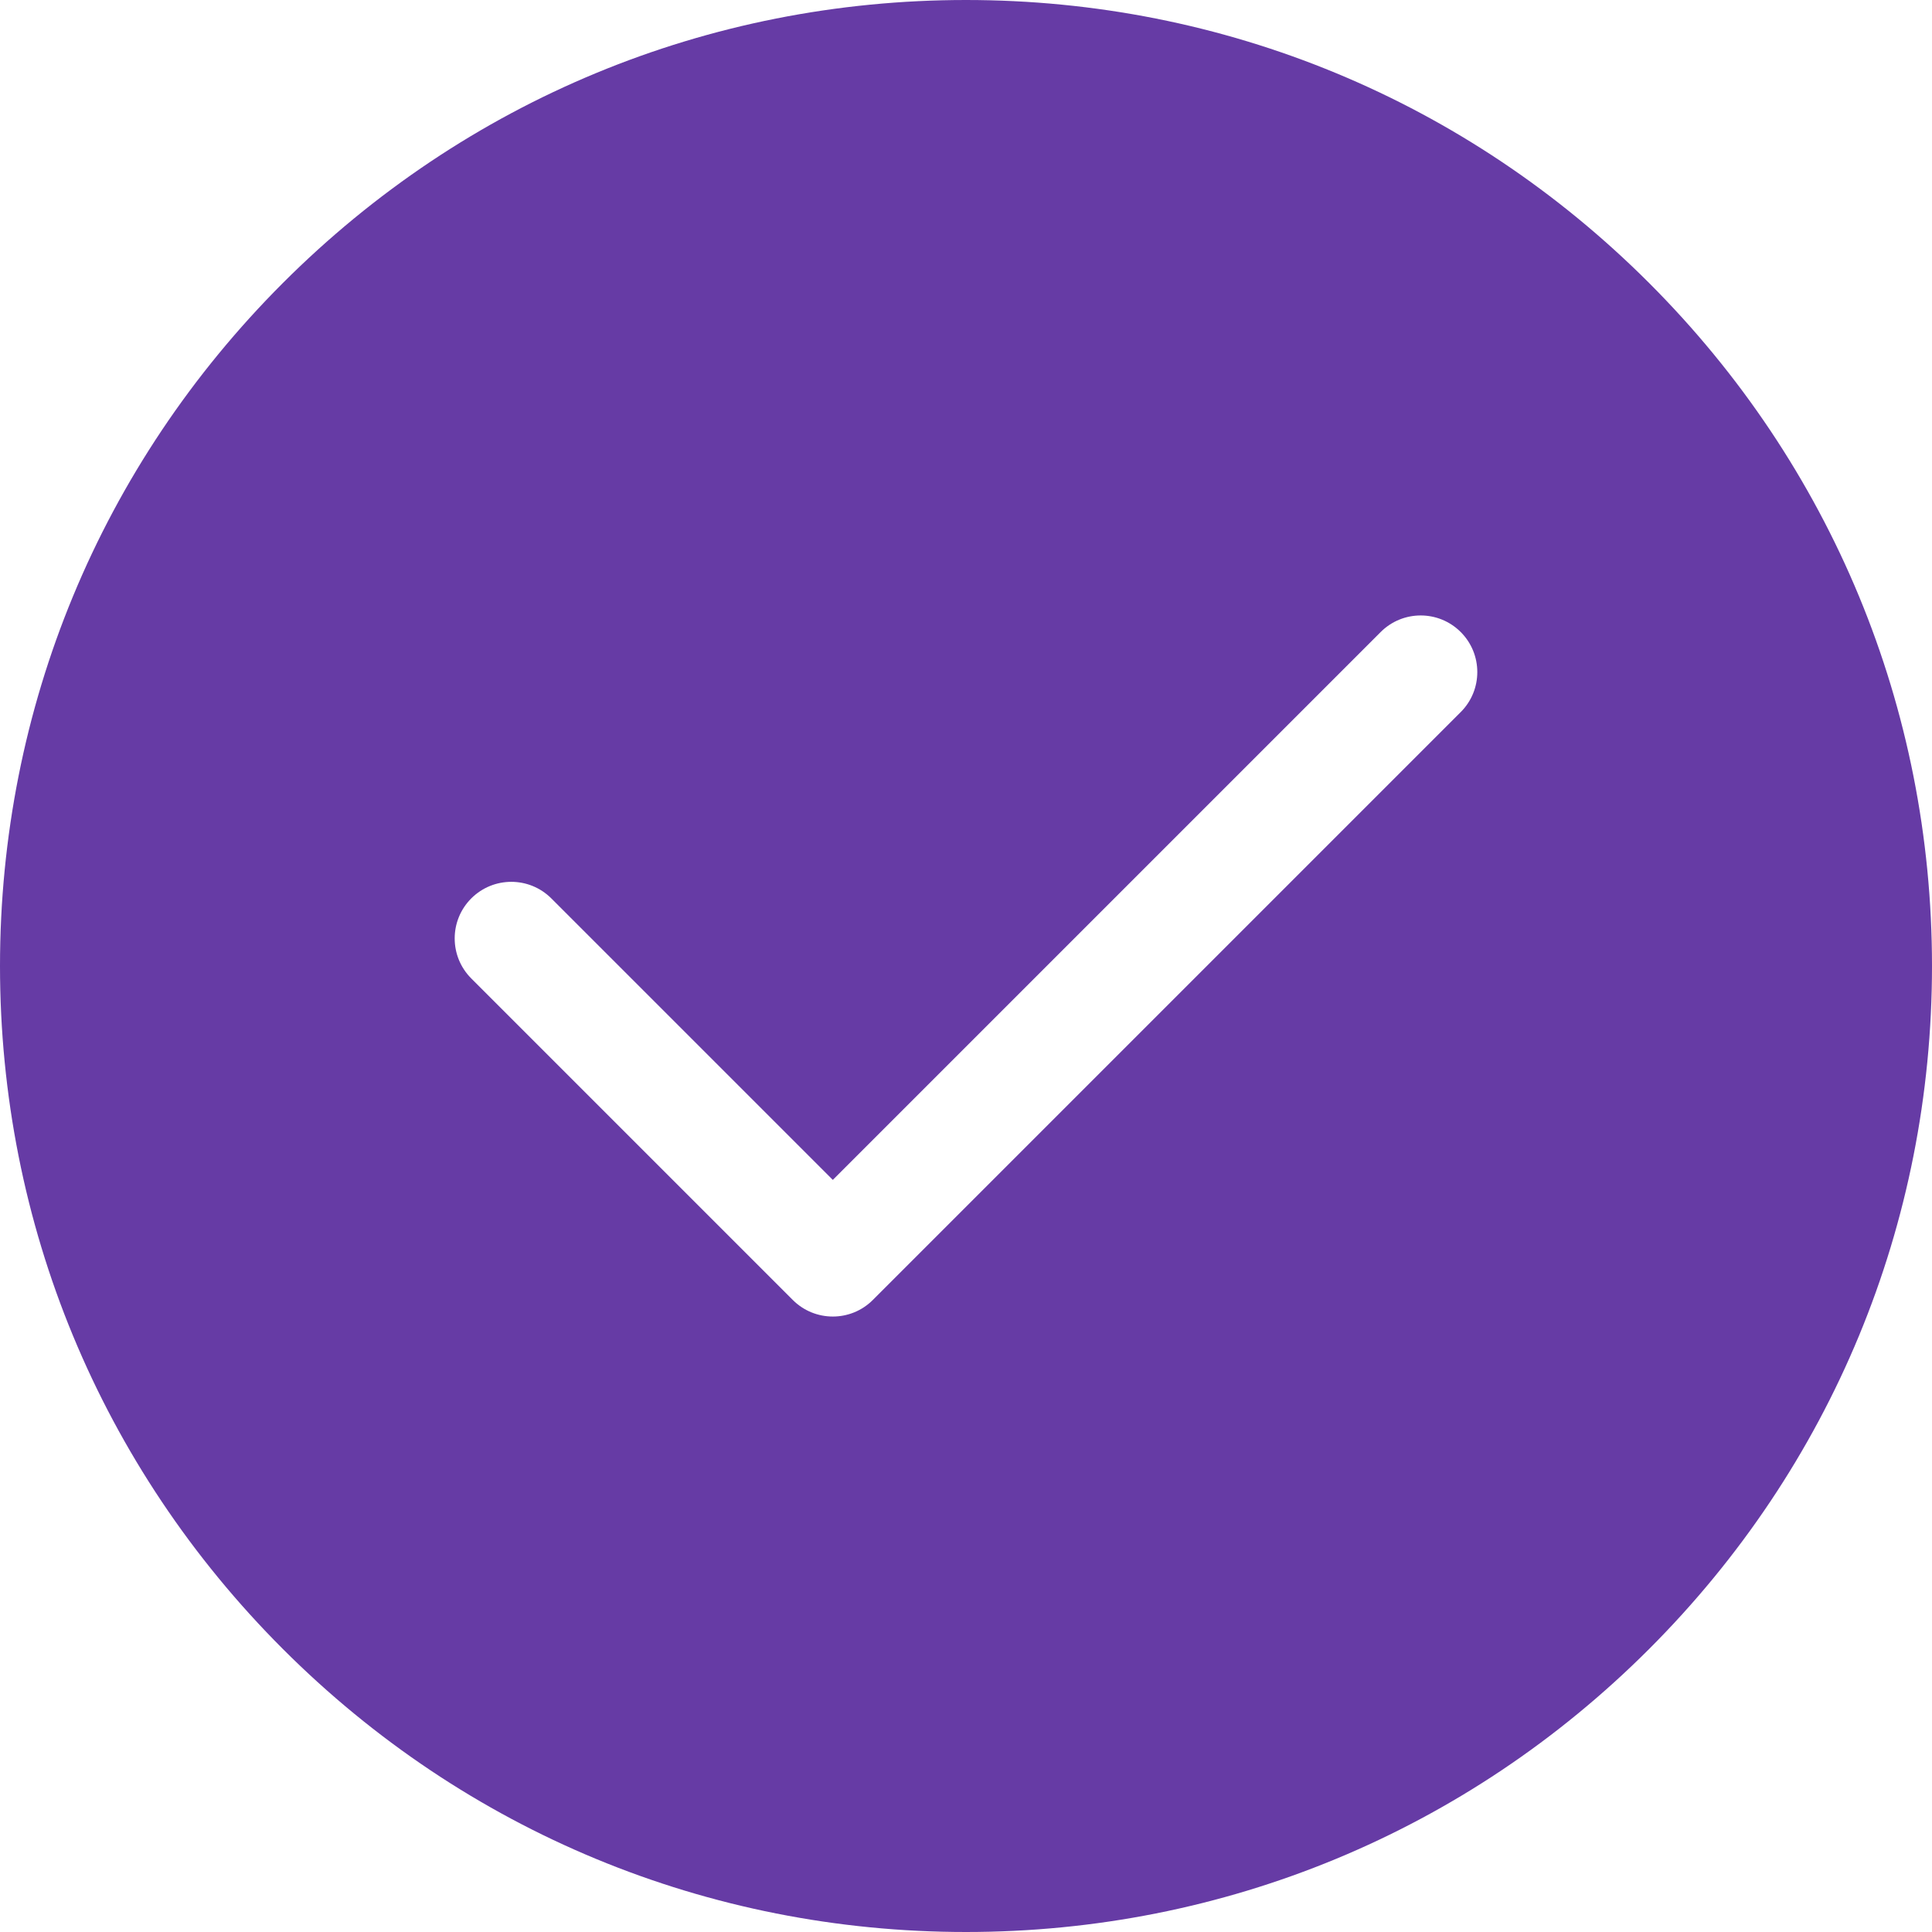
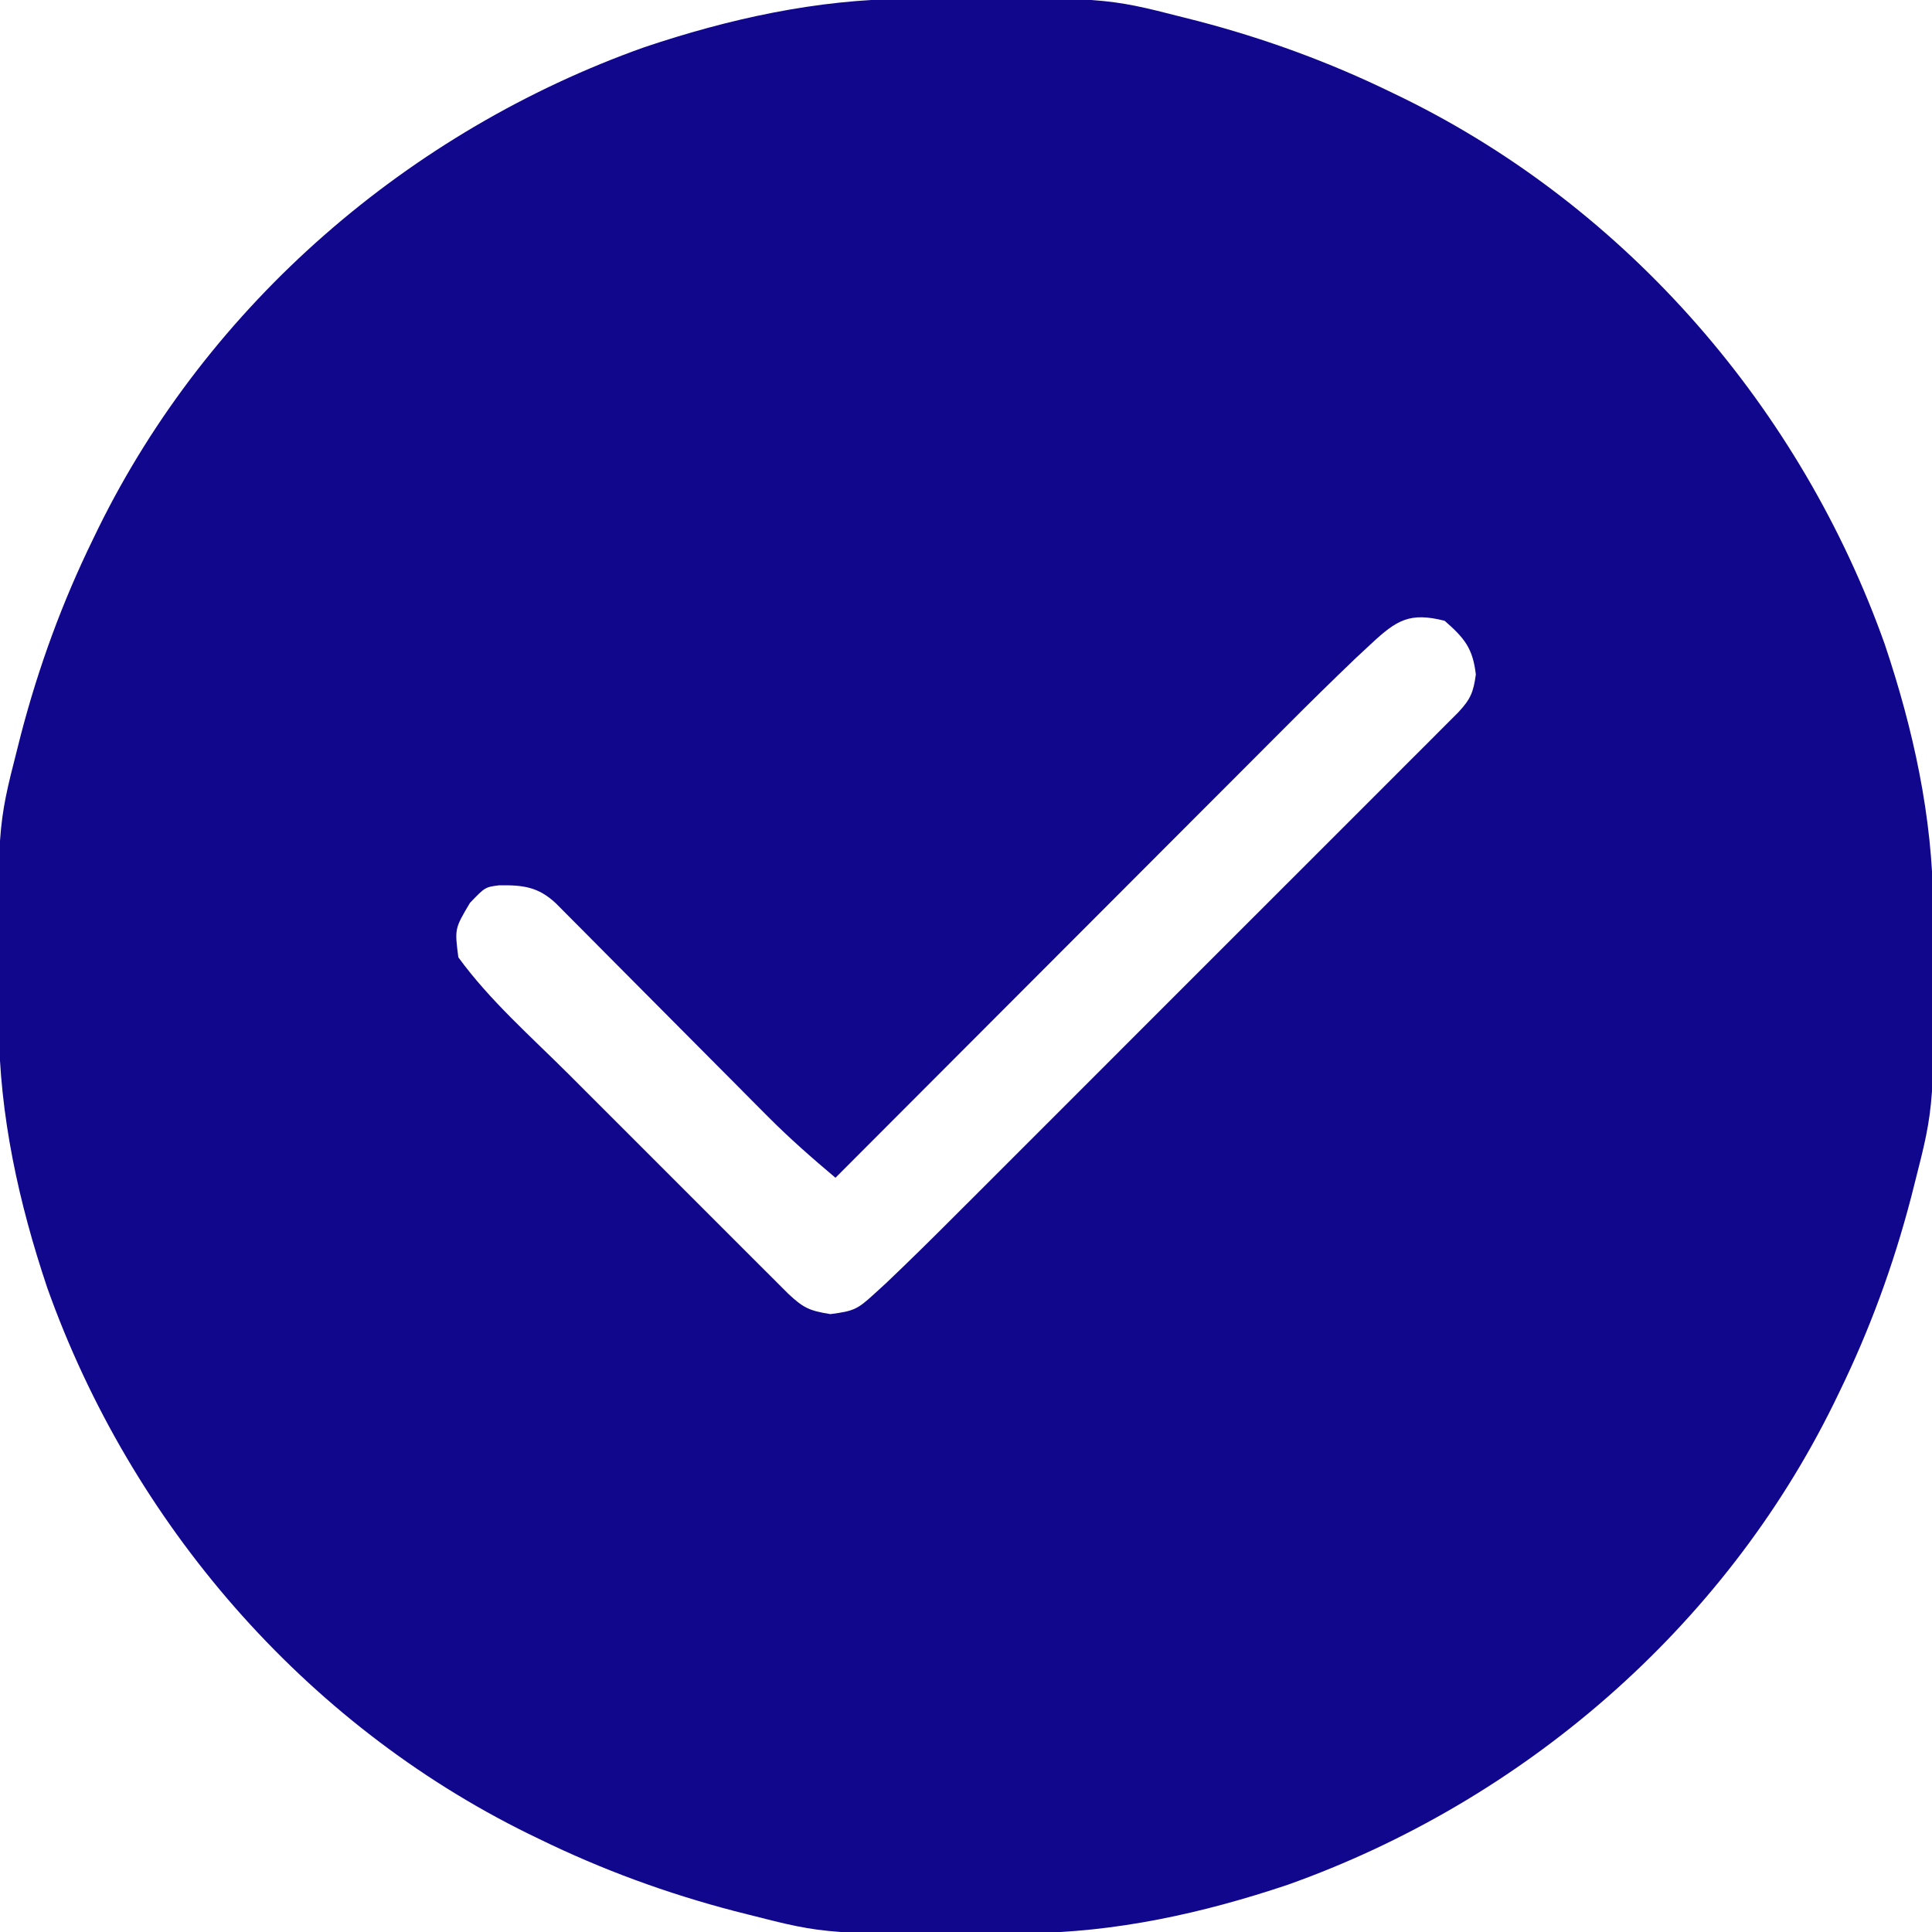
- <svg xmlns="http://www.w3.org/2000/svg" width="80" height="80" viewBox="0 0 80 80" fill="none">
-   <path d="M68.284 11.716C60.729 4.161 50.684 0 40 0C29.316 0 19.271 4.161 11.716 11.716C4.161 19.271 0 29.316 0 40C0 50.684 4.161 60.729 11.716 68.284C19.271 75.839 29.316 80 40 80C50.684 80 60.729 75.839 68.284 68.284C75.839 60.729 80 50.684 80 40C80 29.316 75.839 19.271 68.284 11.716ZM60.485 29.486L36.142 53.829C35.685 54.286 35.085 54.515 34.485 54.515C33.885 54.515 33.285 54.286 32.828 53.829L19.515 40.516C18.599 39.601 18.599 38.116 19.514 37.201C20.43 36.286 21.914 36.286 22.829 37.201L34.485 48.857L57.171 26.171C58.086 25.256 59.57 25.256 60.485 26.171C61.401 27.087 61.401 28.571 60.485 29.486Z" fill="#663BA5" />
+ <svg xmlns="http://www.w3.org/2000/svg" version="1.1" width="333" height="333">
+   <path d="M0 0 C0.759 -0.007 1.518 -0.014 2.299 -0.021 C34.265 -0.251 34.265 -0.251 47.793 3.203 C48.599 3.407 49.405 3.611 50.235 3.821 C61.891 6.87 72.969 10.923 83.793 16.203 C84.425 16.51 85.058 16.816 85.709 17.132 C124.413 36.164 154.223 70.7 168.648 111.238 C173.552 125.837 176.9 140.965 176.996 156.41 C177.003 157.169 177.01 157.928 177.017 158.709 C177.247 190.675 177.247 190.675 173.793 204.203 C173.589 205.009 173.385 205.815 173.175 206.646 C170.127 218.302 166.073 229.379 160.793 240.203 C160.486 240.836 160.18 241.468 159.864 242.12 C140.832 280.824 106.296 310.633 65.758 325.059 C51.159 329.962 36.031 333.31 20.586 333.406 C19.827 333.413 19.068 333.42 18.287 333.428 C-13.679 333.658 -13.679 333.658 -27.207 330.203 C-28.013 329.999 -28.819 329.795 -29.649 329.585 C-41.306 326.537 -52.383 322.483 -63.207 317.203 C-63.839 316.896 -64.472 316.59 -65.124 316.274 C-103.827 297.243 -133.637 262.707 -148.062 222.168 C-152.966 207.569 -156.314 192.442 -156.41 176.996 C-156.417 176.237 -156.424 175.479 -156.432 174.697 C-156.661 142.732 -156.661 142.732 -153.207 129.203 C-153.003 128.397 -152.799 127.591 -152.589 126.761 C-149.541 115.105 -145.487 104.027 -140.207 93.203 C-139.9 92.571 -139.594 91.938 -139.278 91.287 C-120.246 52.583 -85.71 22.773 -45.172 8.348 C-30.573 3.444 -15.445 0.096 0 0 Z M80.094 111.199 C79.215 112.016 78.336 112.834 77.431 113.677 C73.464 117.476 69.547 121.318 65.671 125.211 C64.821 126.061 63.971 126.911 63.096 127.787 C60.799 130.084 58.505 132.383 56.211 134.684 C53.801 137.1 51.389 139.513 48.976 141.926 C44.424 146.482 39.874 151.04 35.324 155.6 C30.139 160.796 24.95 165.99 19.762 171.184 C9.102 181.854 -1.554 192.527 -12.207 203.203 C-16.253 199.795 -20.186 196.348 -23.917 192.591 C-24.771 191.733 -25.625 190.876 -26.505 189.993 C-27.403 189.086 -28.301 188.18 -29.227 187.246 C-30.176 186.293 -31.125 185.34 -32.074 184.387 C-35.059 181.391 -38.04 178.391 -41.02 175.391 C-44.493 171.894 -47.967 168.399 -51.446 164.908 C-52.834 163.514 -54.219 162.116 -55.604 160.719 C-56.442 159.877 -57.28 159.036 -58.144 158.169 C-58.882 157.425 -59.62 156.682 -60.381 155.915 C-63.419 153.066 -65.999 152.74 -70.164 152.793 C-72.597 153.105 -72.597 153.105 -75.207 155.828 C-77.844 160.272 -77.844 160.272 -77.207 165.203 C-71.839 172.595 -64.676 178.881 -58.219 185.324 C-57.068 186.476 -55.916 187.628 -54.766 188.78 C-52.369 191.178 -49.971 193.574 -47.572 195.969 C-44.494 199.041 -41.421 202.118 -38.348 205.196 C-35.98 207.568 -33.609 209.937 -31.238 212.306 C-30.103 213.441 -28.968 214.576 -27.835 215.712 C-26.258 217.291 -24.678 218.868 -23.096 220.443 C-22.198 221.341 -21.3 222.238 -20.375 223.163 C-17.73 225.652 -16.687 226.126 -13.082 226.703 C-9.03 226.18 -8.423 225.876 -5.583 223.282 C-4.532 222.323 -4.532 222.323 -3.461 221.344 C0.65 217.439 4.677 213.457 8.681 209.444 C9.646 208.481 10.611 207.517 11.577 206.554 C14.173 203.962 16.767 201.366 19.36 198.77 C22.081 196.047 24.804 193.326 27.527 190.605 C32.09 186.044 36.651 181.48 41.212 176.915 C46.486 171.635 51.764 166.359 57.043 161.085 C61.584 156.549 66.122 152.011 70.659 147.472 C73.366 144.763 76.073 142.056 78.783 139.35 C81.324 136.812 83.862 134.271 86.399 131.729 C87.777 130.349 89.158 128.971 90.538 127.593 C91.353 126.776 92.167 125.959 93.006 125.117 C93.717 124.405 94.429 123.693 95.162 122.96 C97.26 120.7 97.748 119.531 98.168 116.453 C97.646 111.928 96.198 110.183 92.793 107.203 C86.792 105.677 84.532 107.054 80.094 111.199 Z " fill="#11078C" transform="translate(156.207,-0.203125)" />
</svg>
